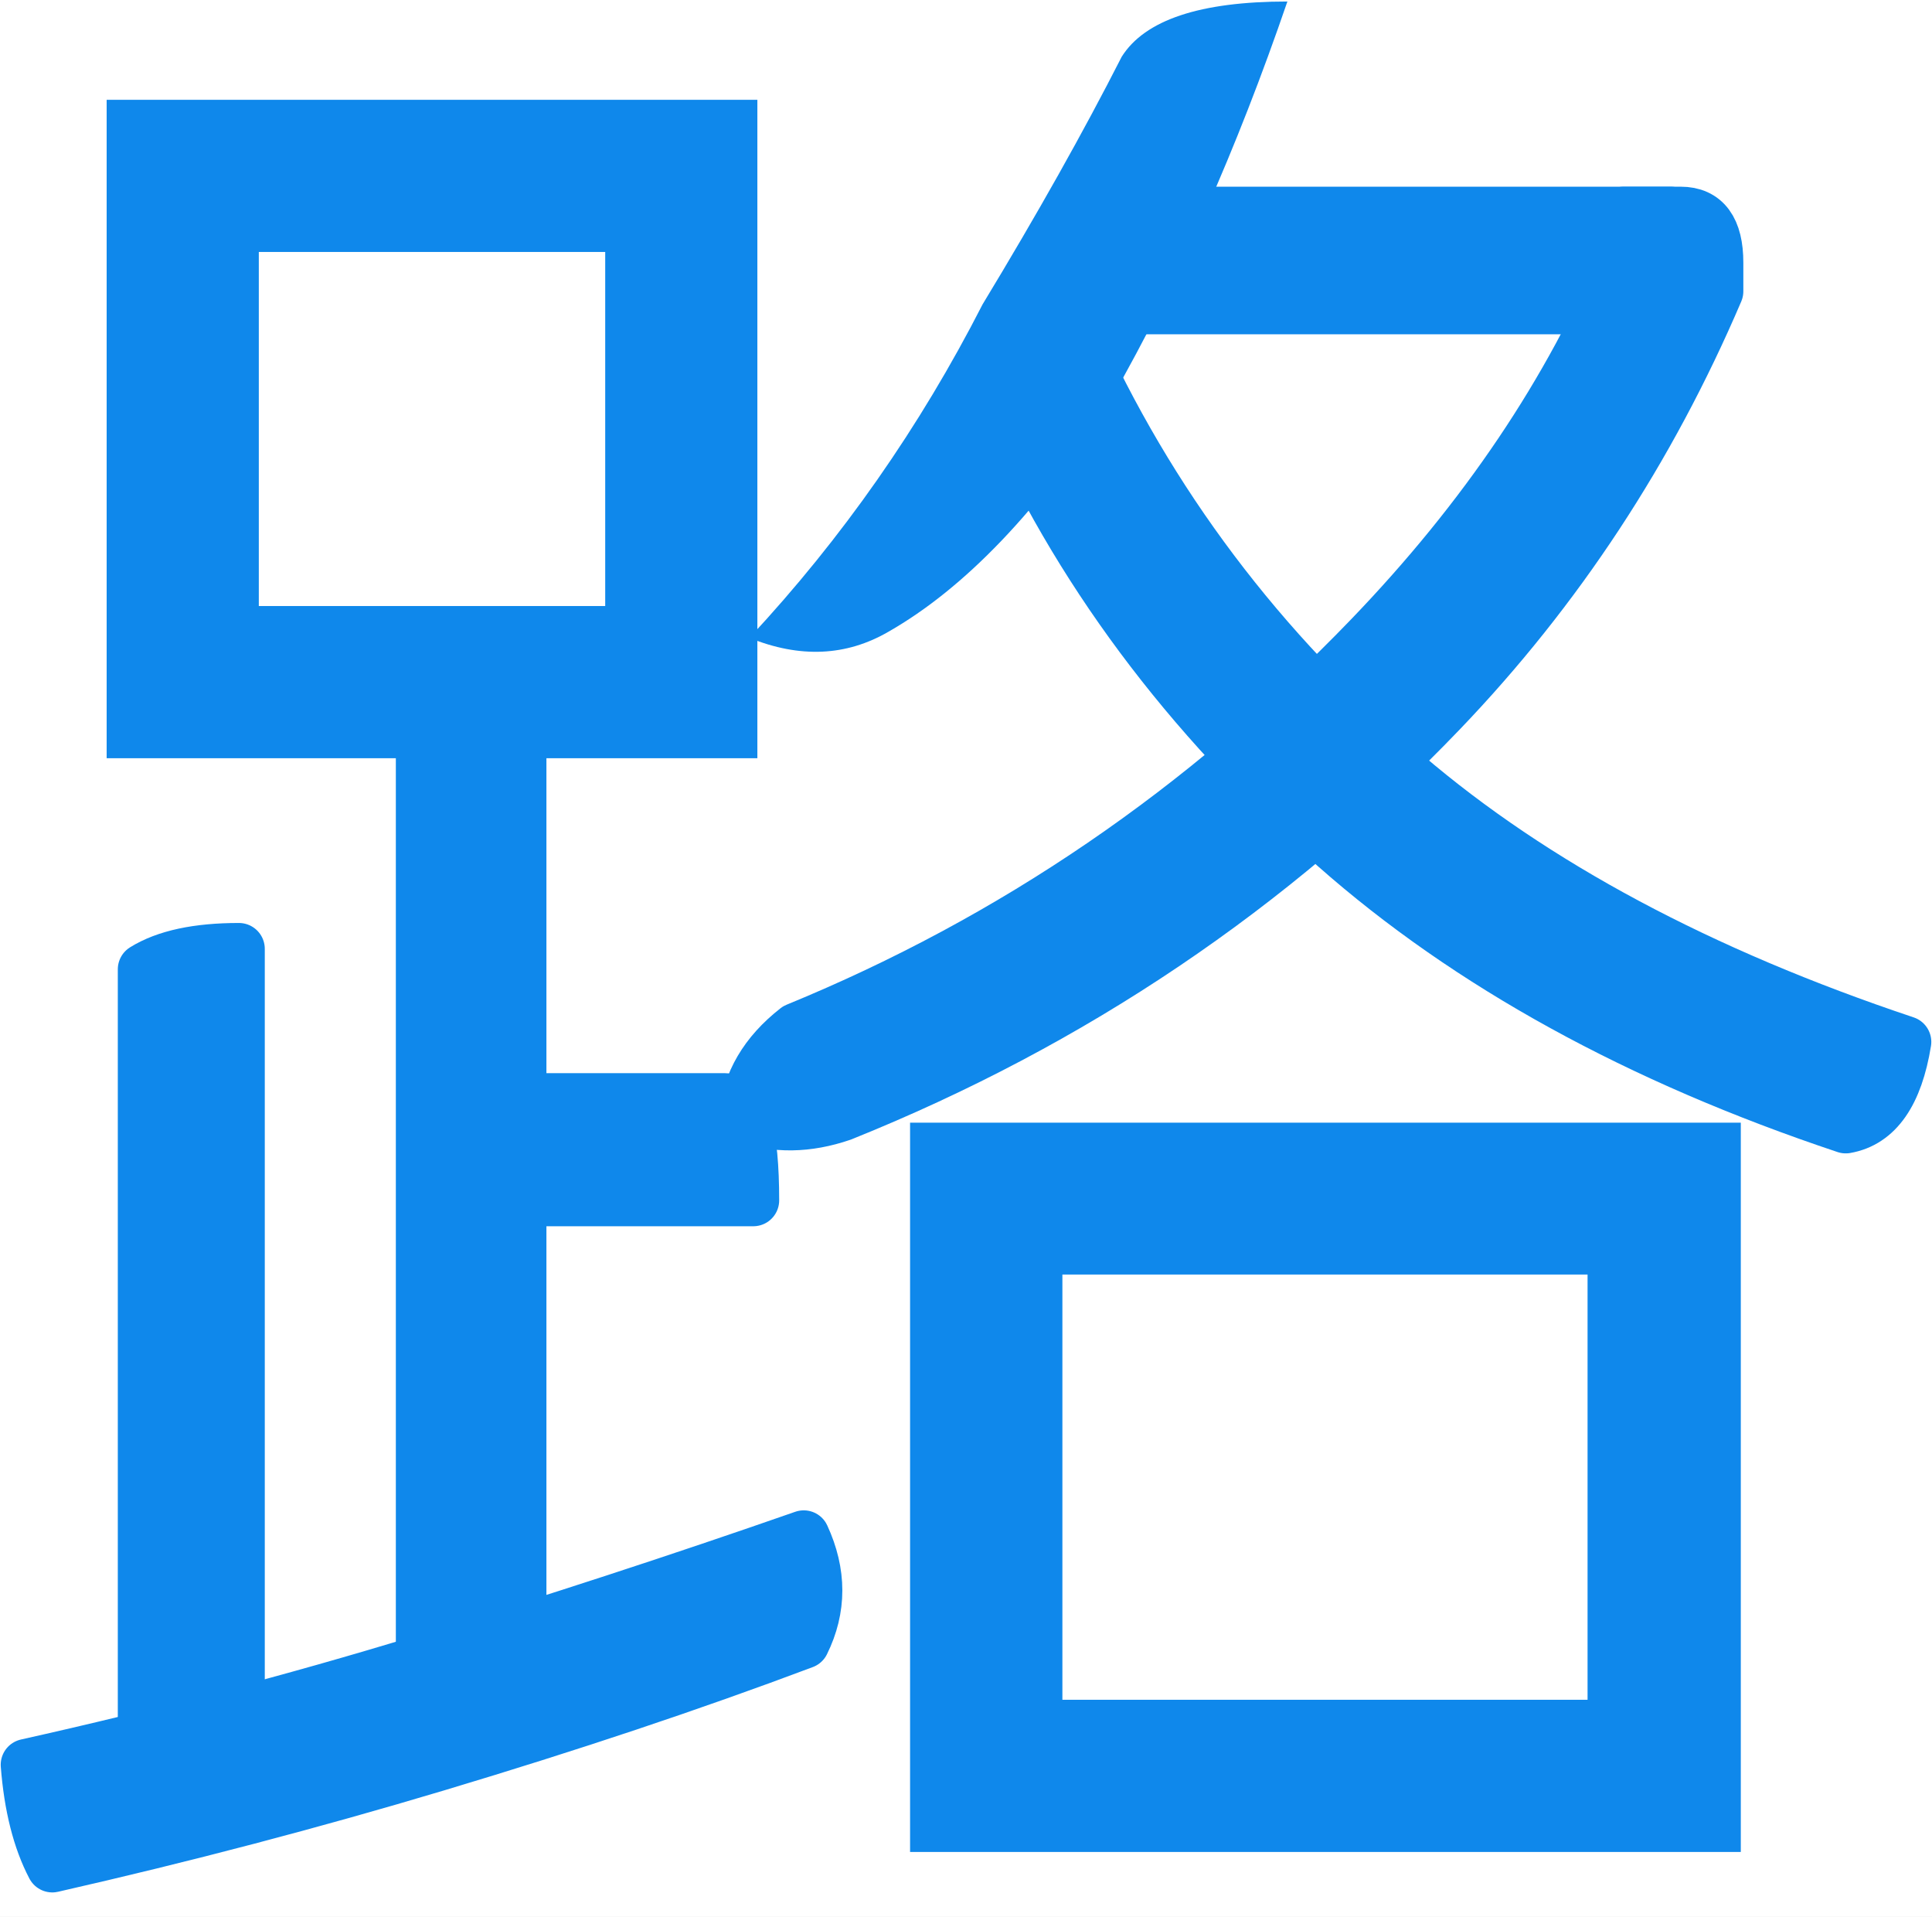
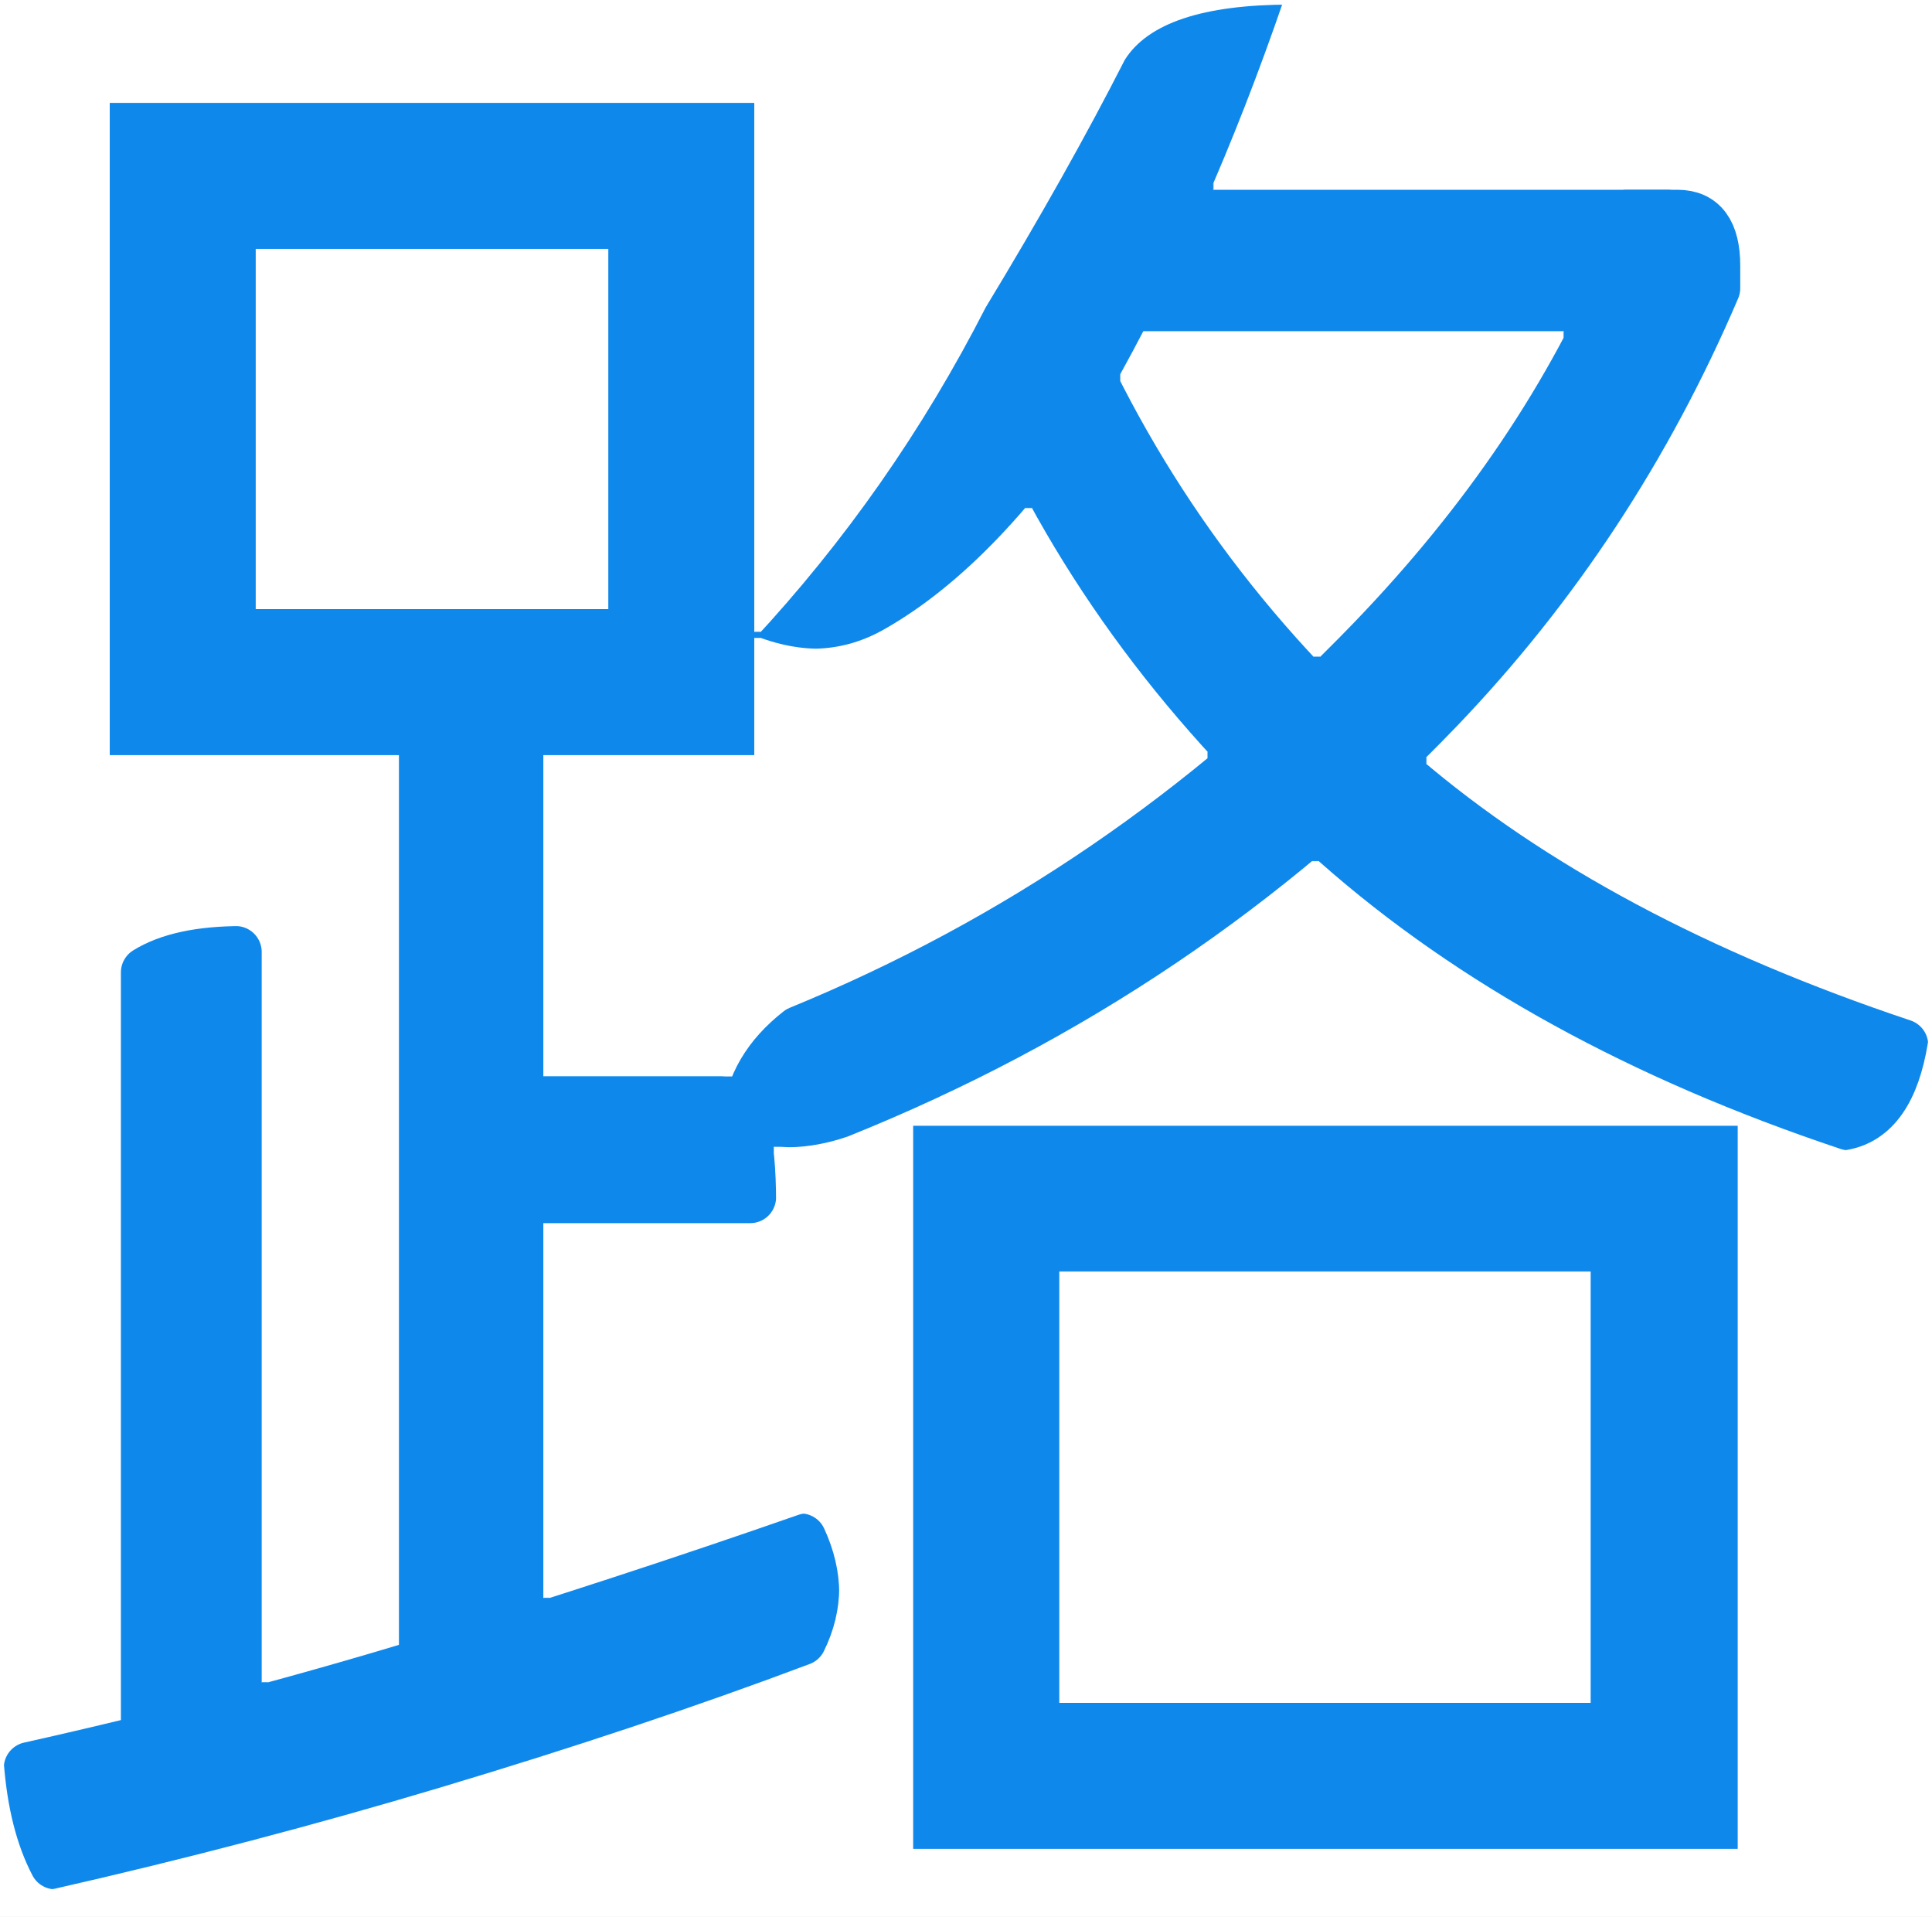
<svg xmlns="http://www.w3.org/2000/svg" viewBox="33.66 -829.74 944.46 936.74">
+   <defs>
+     <filter id="lu-weight" x="-5%" y="-5%" width="110%" height="110%" color-interpolation-filters="sRGB">
+       <feMorphology in="SourceAlpha" operator="erode" radius="1.49" result="outline" />
+       <feFlood flood-color="#0f88eb" />
+       <feComposite in2="outline" operator="in" />
+     </filter>
+   </defs>
  <rect x="33.66" y="-829.74" width="944.46" height="936.74" fill="#fff" />
-   <g fill="#0f88eb" stroke="#0f88eb" stroke-width="25.3" stroke-linejoin="round">
-     <path d="M263.98 -292.60H387.91Q401.91 -292.60 401.91 -243.08H263.98Z" />
-     <path d="M239.82 -496.10Q239.82 -496.10 245.42 -496.10Q245.42 -496.10 288.13 -496.10Q288.13 -369.50 288.13 -244.62Q288.13 -125.28 288.13 -3.75Q288.13 -3.75 239.82 10.42Q239.82 -116.21 239.82 -242.50Q239.82 -369.47 239.82 -496.10Z" />
-     <path d="M46.66 32.77Q146.63 10.45 239.50 -17.87Q335.02 -47.00 426.57 -78.93Q439.00 -52.00 426.57 -26.83Q345.01 3.86 247.24 33.14Q155.59 60.59 59.23 82.50Q49.00 63.00 46.66 32.77Z" />
-     <path d="M103.90 -356.00Q120.00 -366.00 150.45 -366.00V35.42L103.90 45.13Z" />
-     <path d="M397.75 -284.00Q400.00 -309.00 423.00 -327.00Q581.68 -392.05 703.06 -518.07Q787.41 -605.65 828.58 -704.45L827.42 -725.85H855.24Q873.24 -725.85 873.24 -701.37V-687.37Q823.53 -571.07 738.18 -482.04Q613.97 -352.47 445.25 -284.66Q420.00 -276.00 397.75 -284.00Z" />
-     <path d="M850.33 -725.85Q850.33 -725.85 850.33 -679.02Q850.33 -679.02 562.84 -679.02Q562.84 -679.02 589.05 -725.85Q589.05 -725.85 850.33 -725.85Z" />
-     <path d="M686.17 -415.98Q577.23 -512.15 524.31 -633.57Q530.71 -649.96 558.19 -667.16Q614.03 -542.45 720.96 -451.03Q814.88 -370.73 965.13 -320.52Q959.00 -282.69 935.96 -278.69Q784.34 -329.31 686.17 -415.98Z" />
+   <g filter="url(#lu-weight)">
+     <g fill="#0f88eb" stroke="#0f88eb" stroke-width="25.3" stroke-linejoin="round">
+       <path d="M263.98 -292.60H387.91Q401.91 -292.60 401.91 -243.08H263.98Z" />
+       <path d="M239.82 -496.10Q239.82 -496.10 245.42 -496.10Q245.42 -496.10 288.13 -496.10Q288.13 -369.50 288.13 -244.62Q288.13 -125.28 288.13 -3.75Q288.13 -3.75 239.82 10.42Q239.82 -116.21 239.82 -242.50Q239.82 -369.47 239.82 -496.10Z" />
+       <path d="M46.66 32.77Q146.63 10.45 239.50 -17.87Q335.02 -47.00 426.57 -78.93Q439.00 -52.00 426.57 -26.83Q345.01 3.86 247.24 33.14Q155.59 60.59 59.23 82.50Q49.00 63.00 46.66 32.77Z" />
+       <path d="M103.90 -356.00Q120.00 -366.00 150.45 -366.00V35.42L103.90 45.13Z" />
+       <path d="M397.75 -284.00Q400.00 -309.00 423.00 -327.00Q581.68 -392.05 703.06 -518.07Q787.41 -605.65 828.58 -704.45L827.42 -725.85H855.24Q873.24 -725.85 873.24 -701.37V-687.37Q823.53 -571.07 738.18 -482.04Q613.97 -352.47 445.25 -284.66Q420.00 -276.00 397.75 -284.00Z" />
+       <path d="M850.33 -725.85Q850.33 -725.85 850.33 -679.02Q850.33 -679.02 562.84 -679.02Q562.84 -679.02 589.05 -725.85Q589.05 -725.85 850.33 -725.85Z" />
+       <path d="M686.17 -415.98Q577.23 -512.15 524.31 -633.57Q530.71 -649.96 558.19 -667.16Q614.03 -542.45 720.96 -451.03Q814.88 -370.73 965.13 -320.52Q959.00 -282.69 935.96 -278.69Q784.34 -329.31 686.17 -415.98Z" />
+     </g>
+     <path fill="#0f88eb" d="M400 -518Q468 -591 514 -681Q554 -747 582 -802Q599 -829 663 -829Q626 -721 577 -635Q524 -553 468 -521Q437 -503 400 -518Z" />
+     <path fill="#0f88eb" fill-rule="evenodd" d="M85.80 -780.96H403.90V-459.17H85.80ZM160.18 -706.60V-533.55H329.52V-706.60ZM478.55 -281.05H884.65V75.38H478.55ZM553.01 -206.83V1.00H809.74V-206.83Z" />
  </g>
-   <path fill="#0f88eb" d="M400 -518Q468 -591 514 -681Q554 -747 582 -802Q599 -829 663 -829Q626 -721 577 -635Q524 -553 468 -521Q437 -503 400 -518Z" />
-   <path fill="#0f88eb" fill-rule="evenodd" d="M85.80 -780.96H403.90V-459.17H85.80ZM160.18 -706.60V-533.55H329.52V-706.60ZM478.55 -281.05H884.65V75.38H478.55ZM553.01 -206.83V1.00H809.74V-206.83Z" />
</svg>
